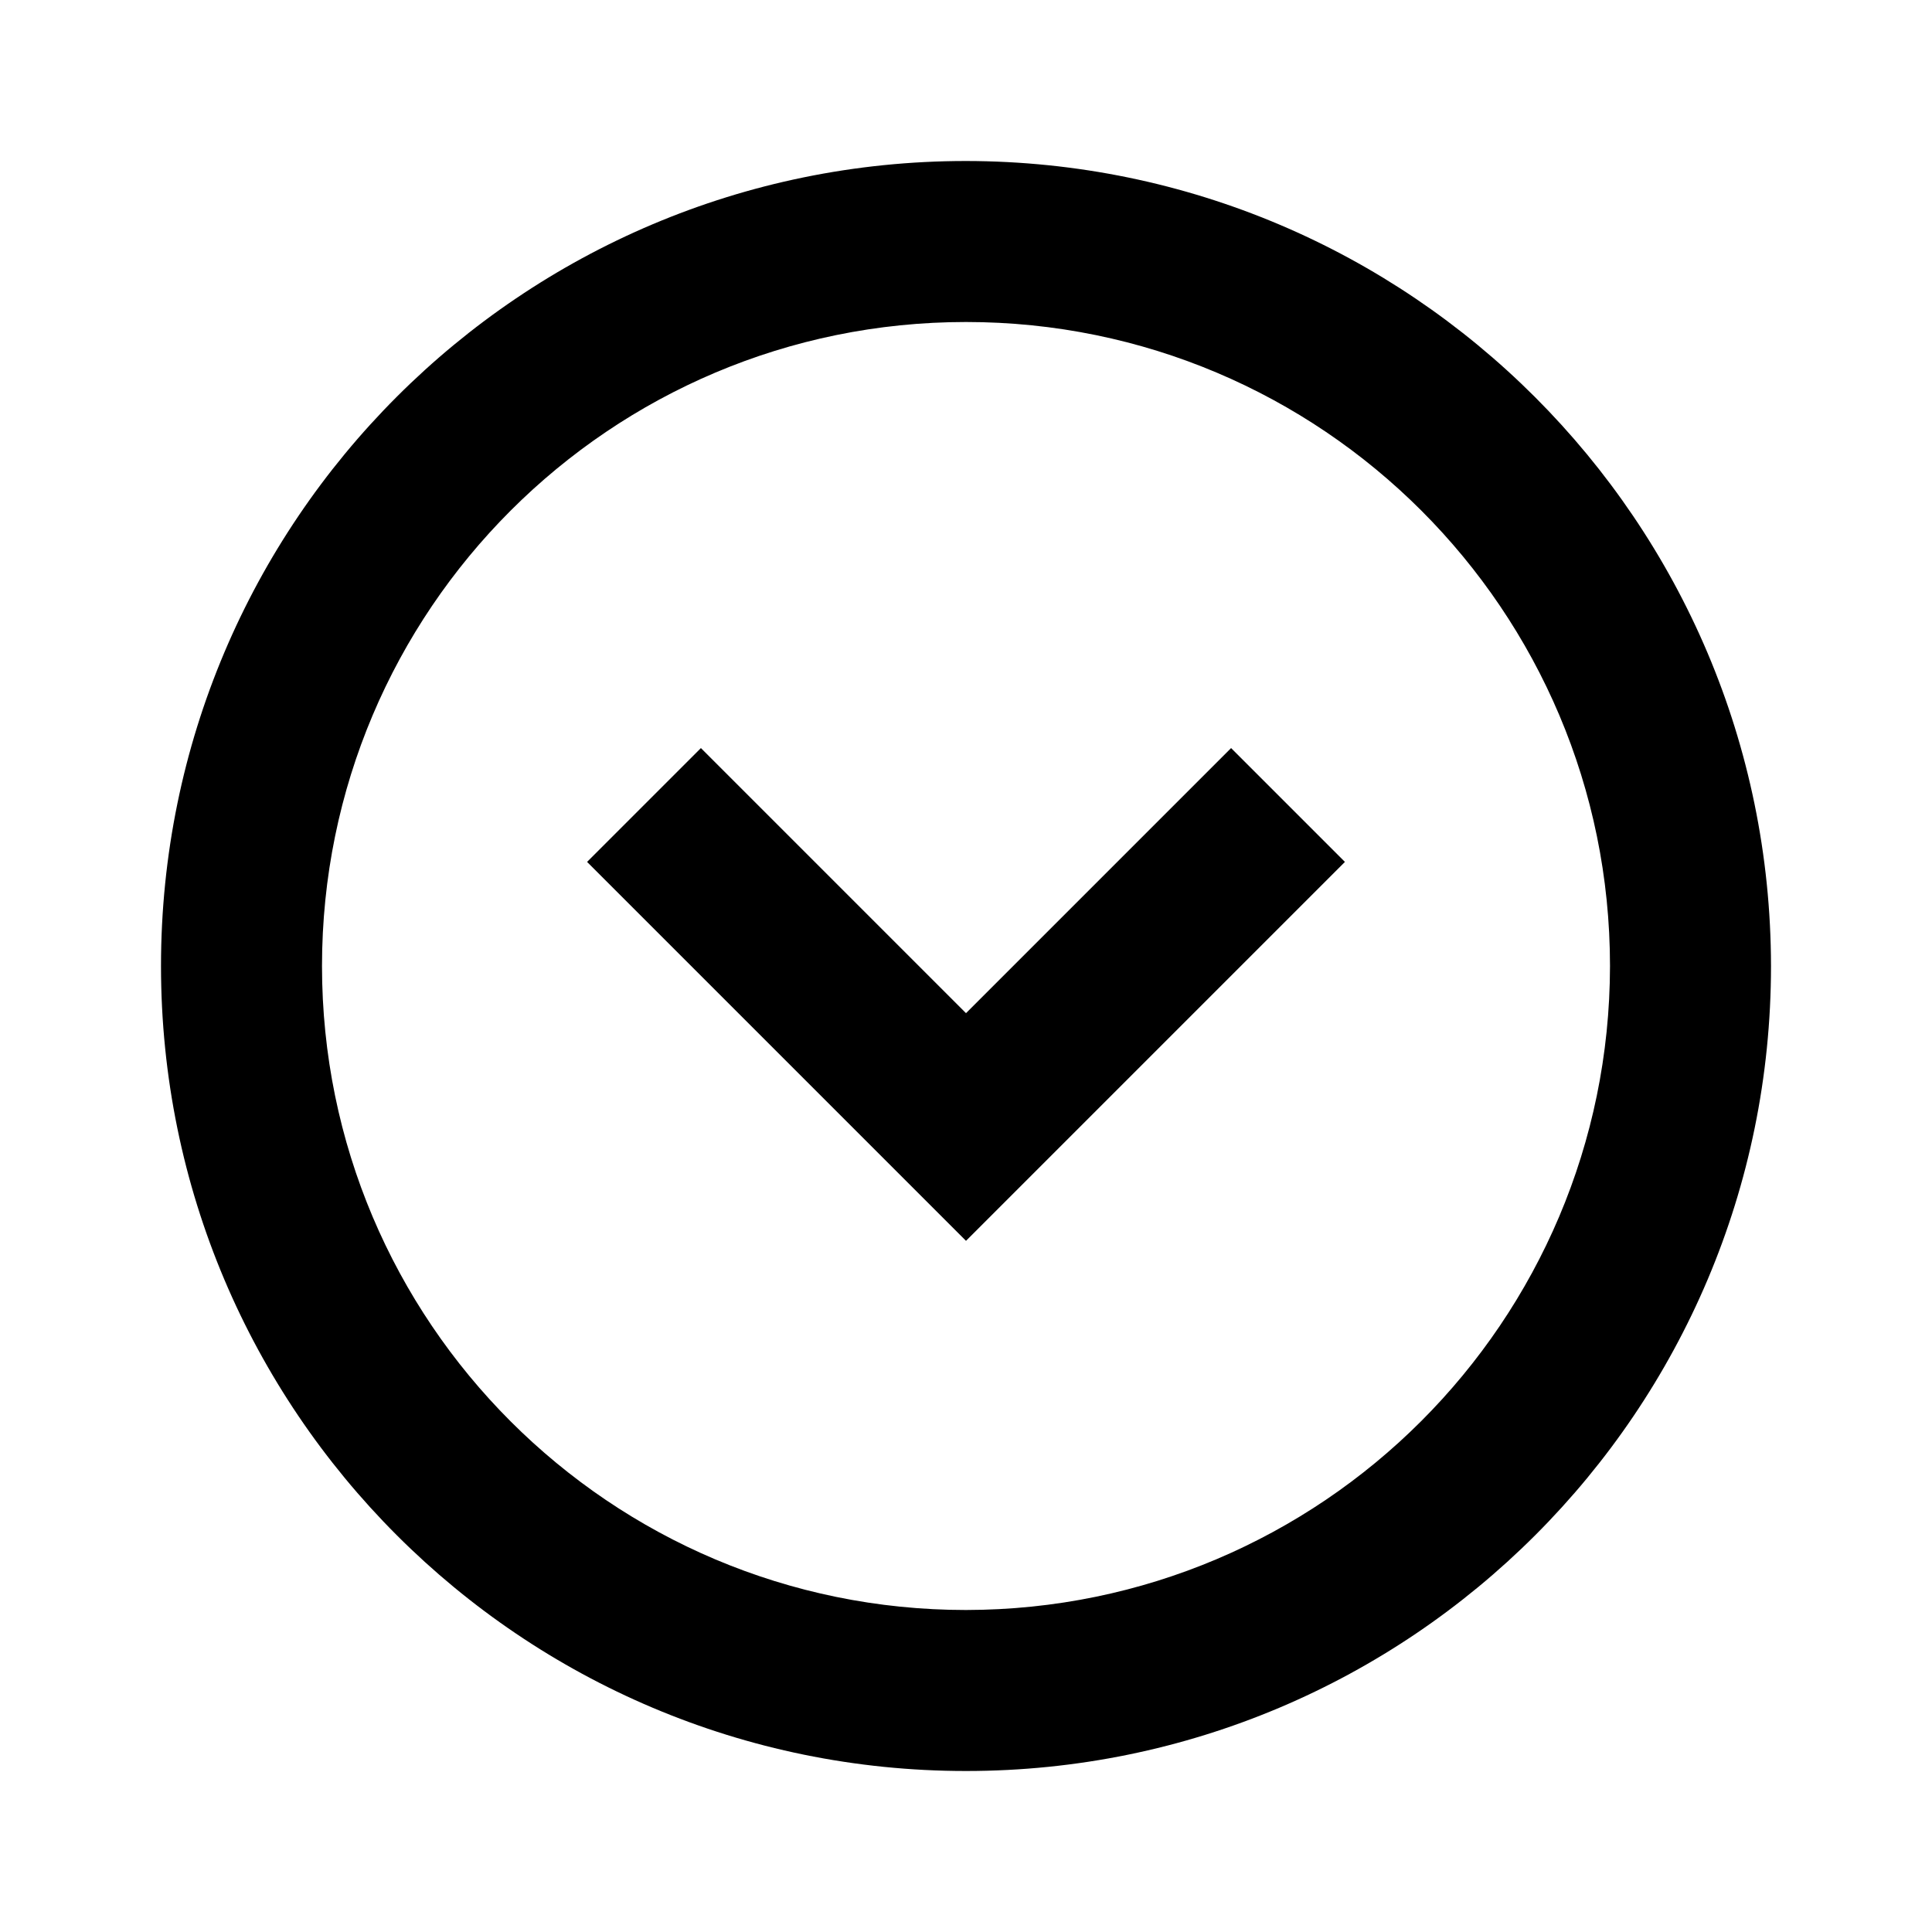
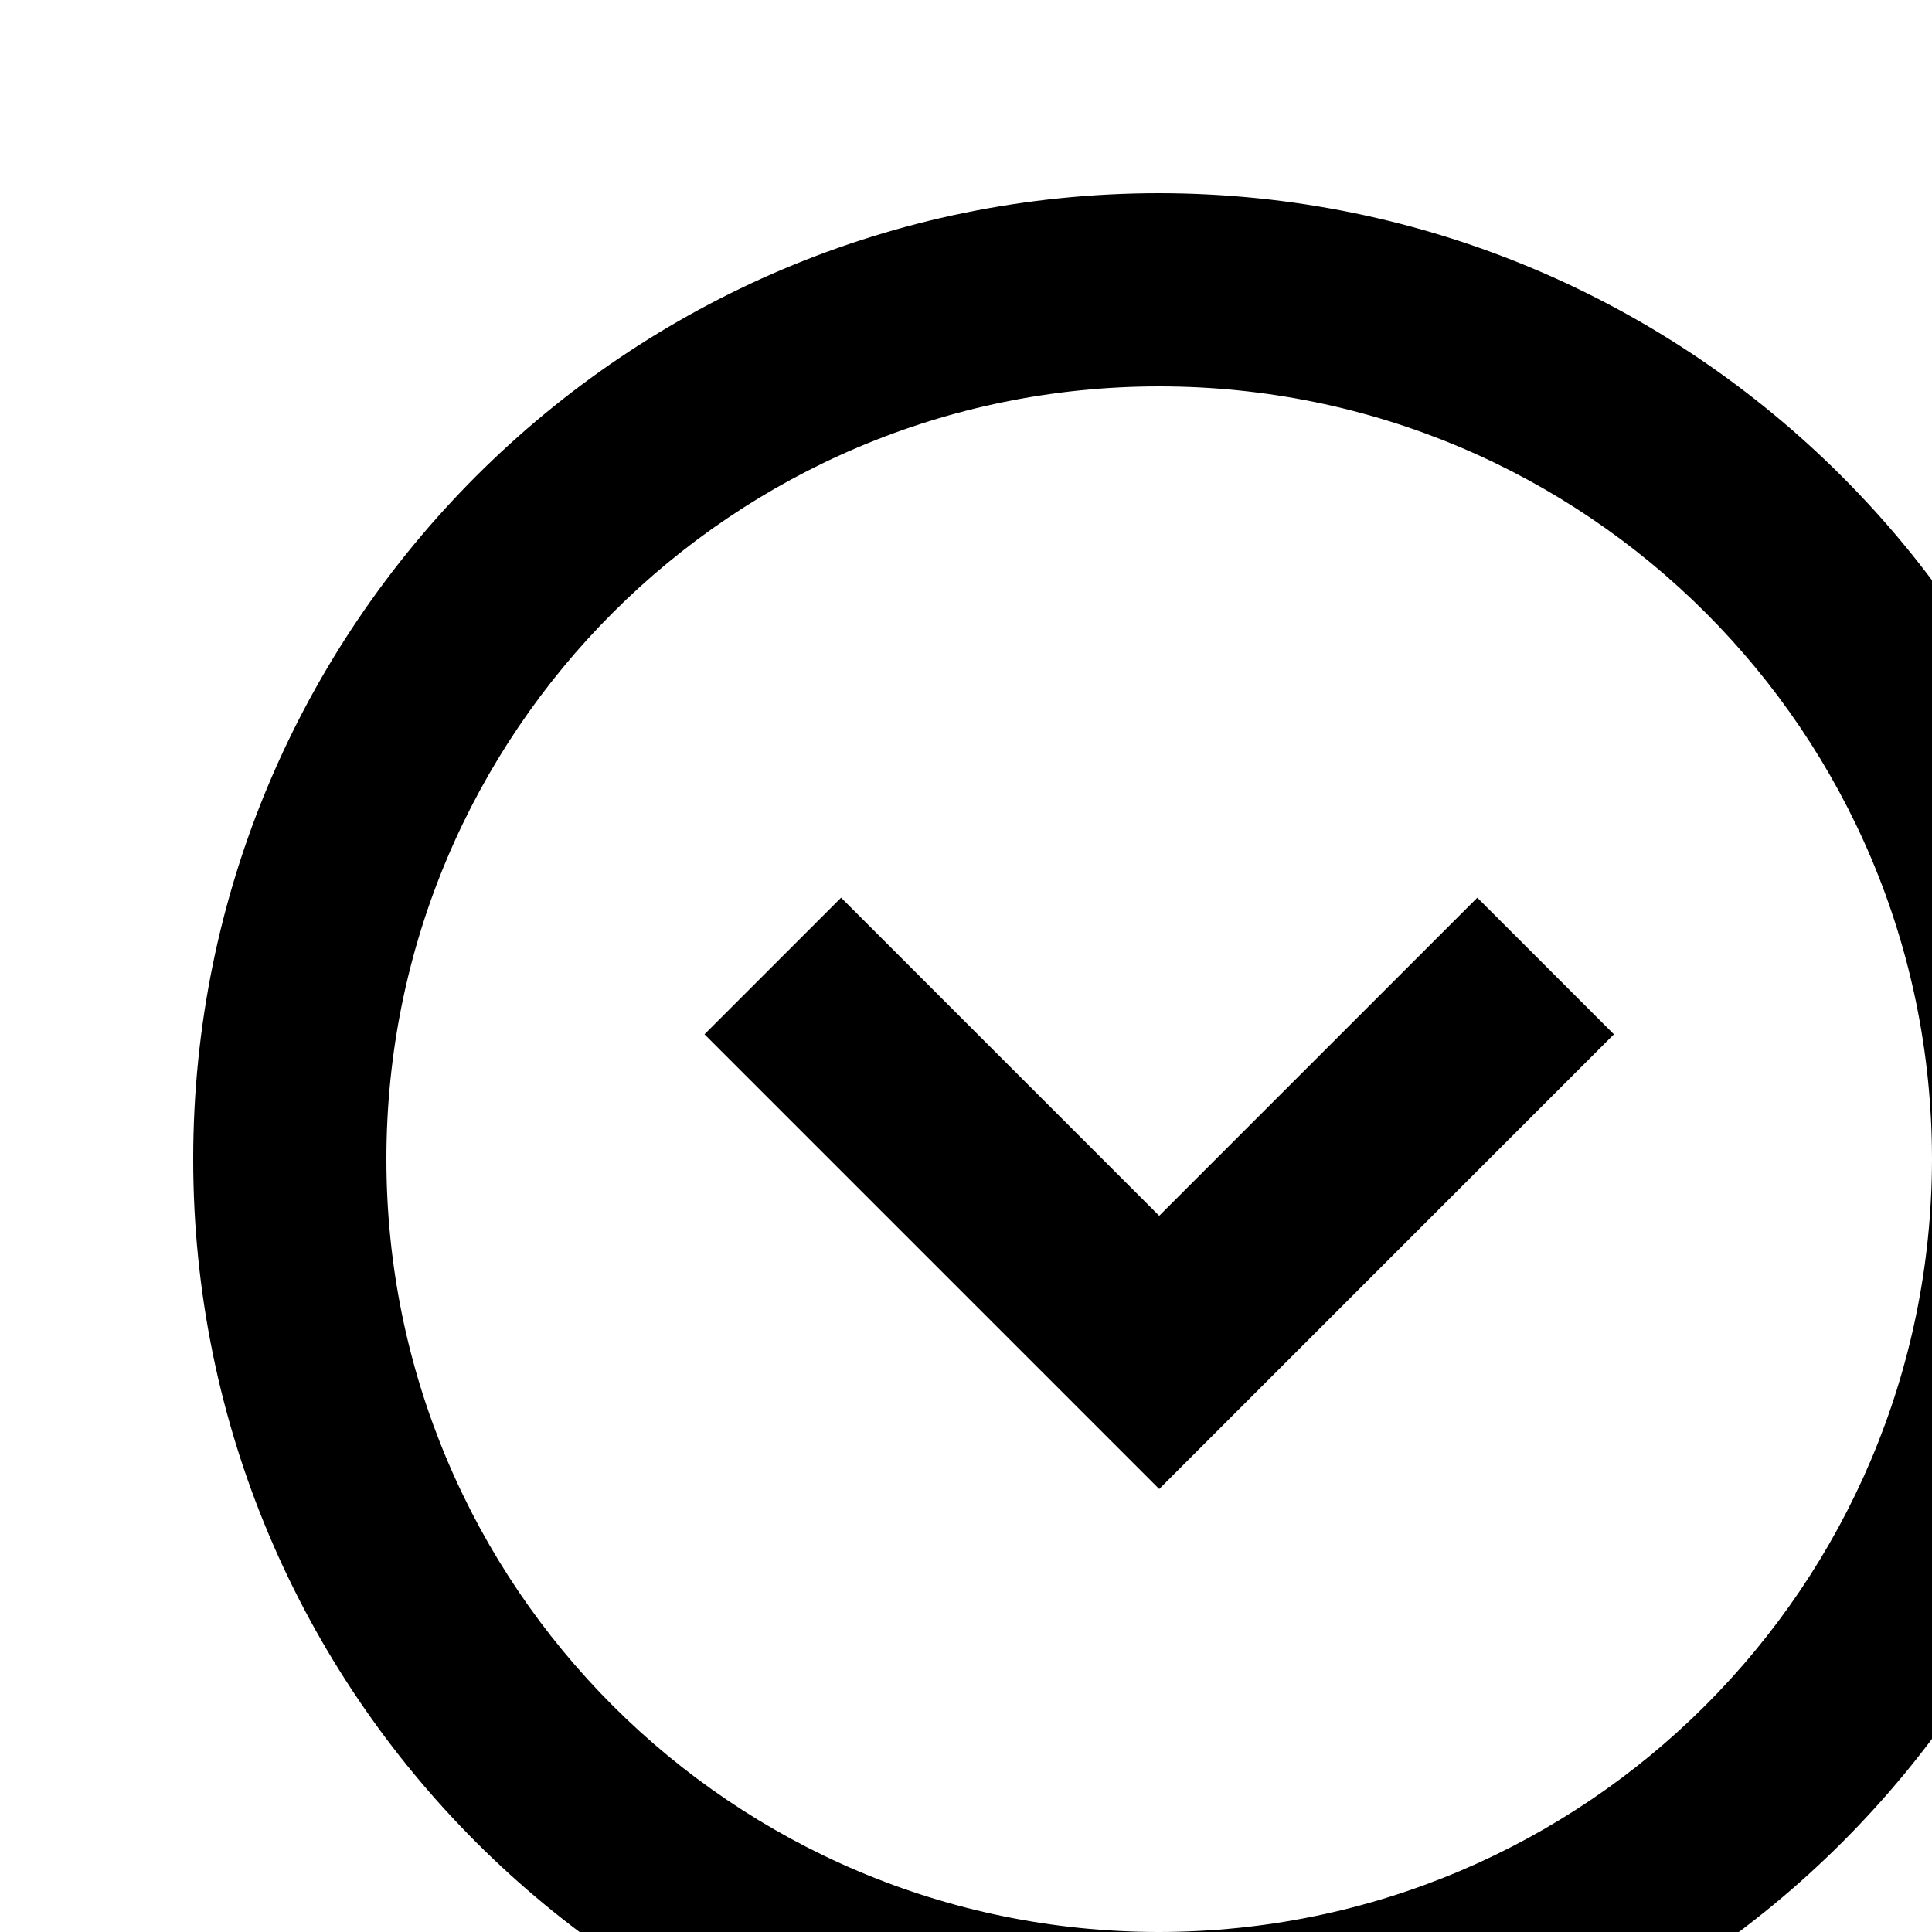
- <svg xmlns="http://www.w3.org/2000/svg" width="15" height="15" viewBox="0 0 24 24">
+ <svg xmlns="http://www.w3.org/2000/svg" width="10" height="10" viewBox="0 0 20 20">
  <g>
    <path d="M12,2A10,10,0,1,0,22,12,10.011,10.011,0,0,0,12,2Zm0,18a8,8,0,1,1,8-8A8.009,8.009,0,0,1,12,20Z" />
    <polygon points="12 12.586 8.707 9.293 7.293 10.707 12 15.414 16.707 10.707 15.293 9.293 12 12.586" />
  </g>
</svg>
